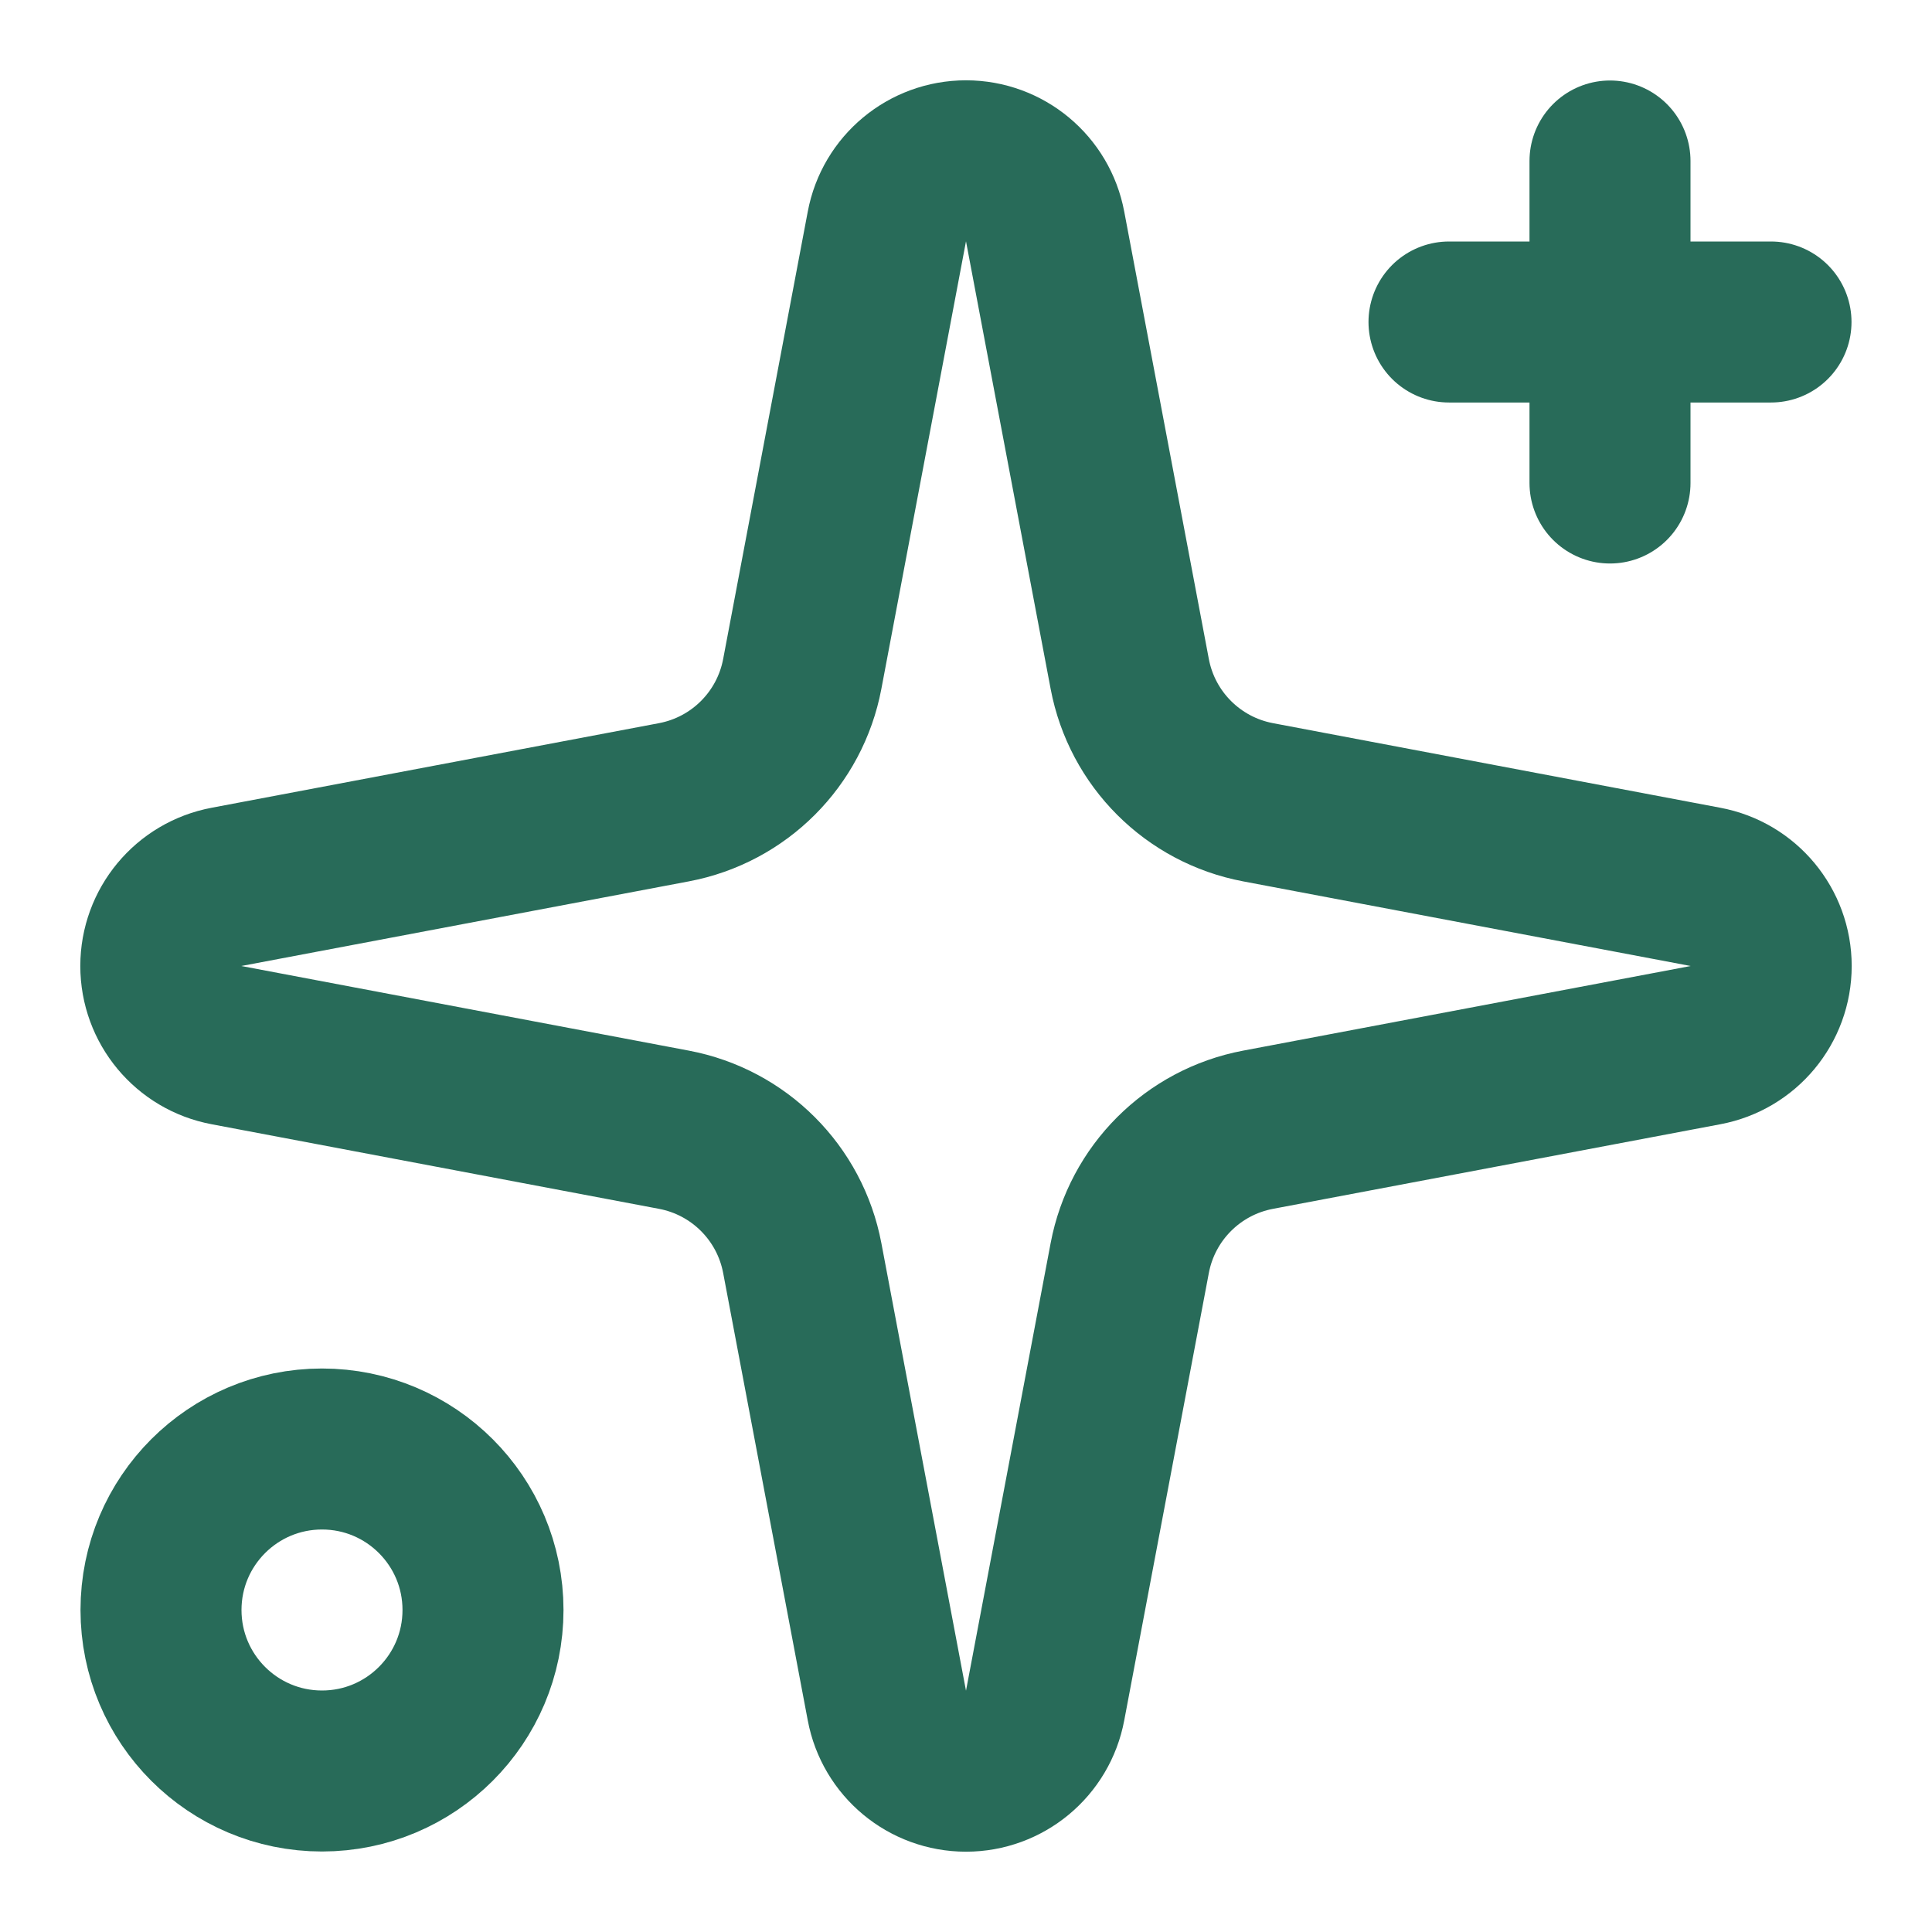
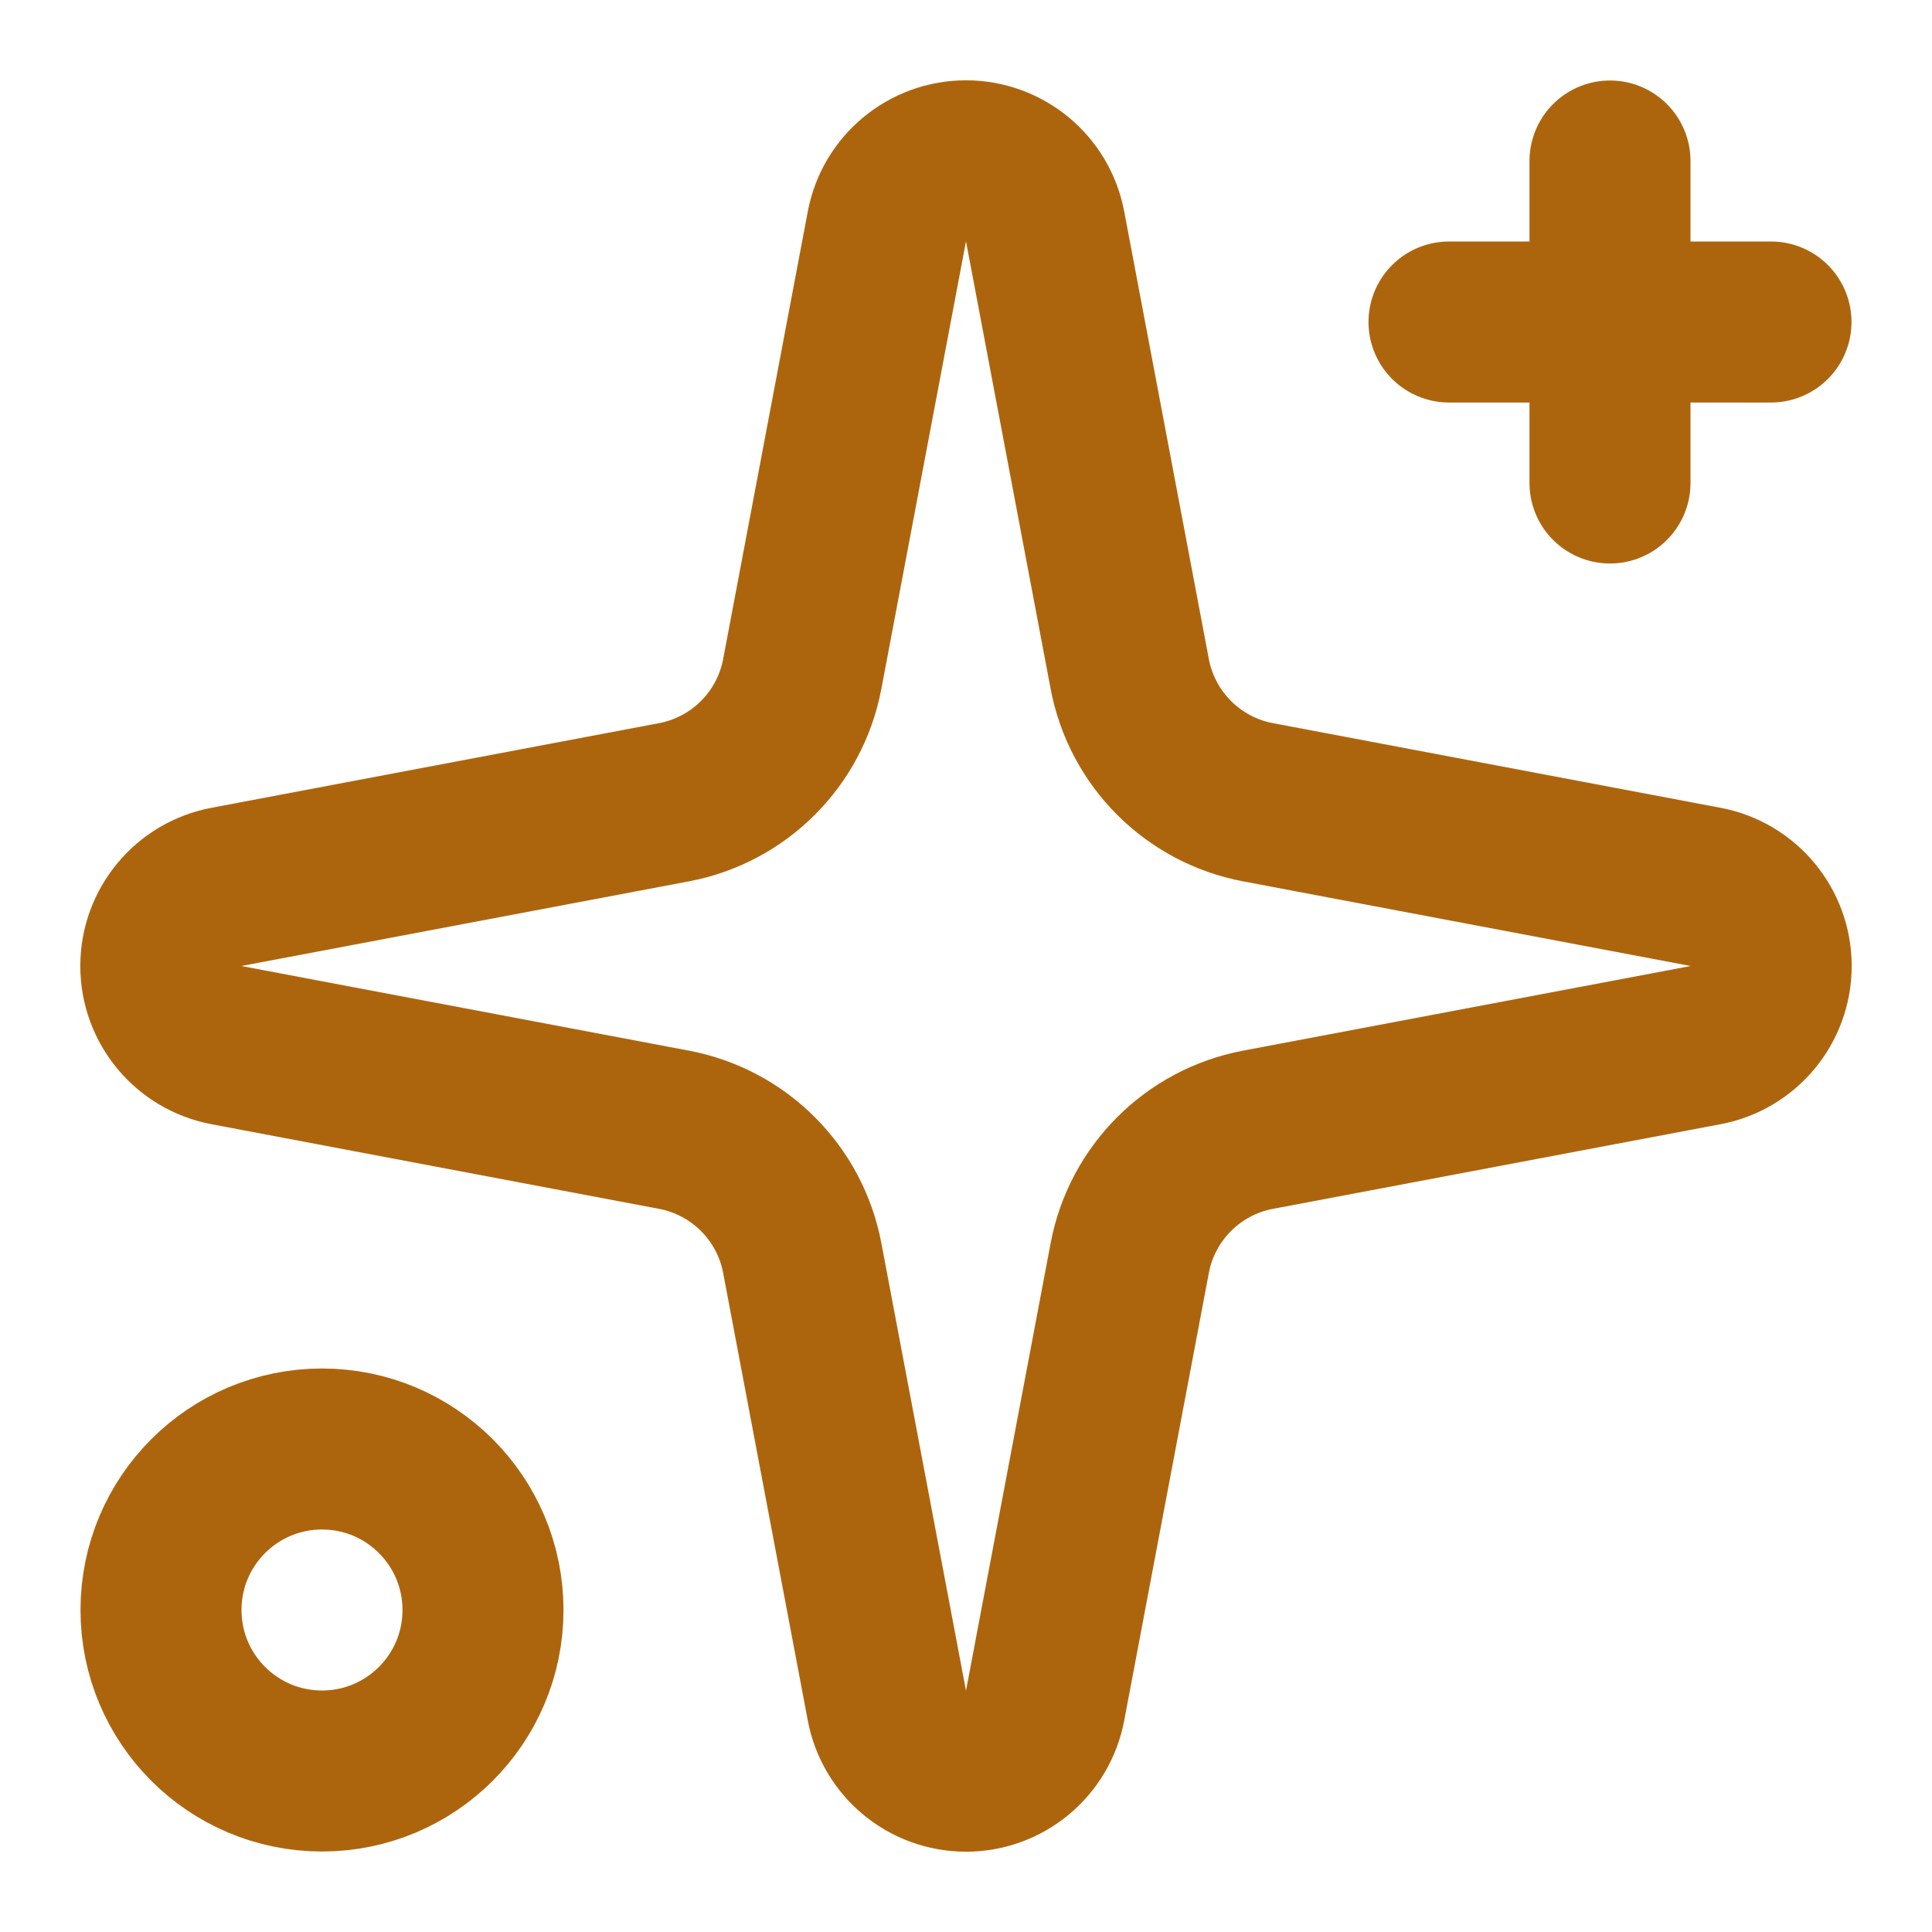
- <svg xmlns="http://www.w3.org/2000/svg" class="lucide lucide-sparkles" width="24" height="24" viewBox="0 0 24 24" fill="none" stroke="#286b59" stroke-width="2" stroke-linecap="round" stroke-linejoin="round">
+ <svg xmlns="http://www.w3.org/2000/svg" class="lucide lucide-sparkles" width="24" height="24" viewBox="0 0 24 24" fill="none" stroke="#AD650D" stroke-width="2" stroke-linecap="round" stroke-linejoin="round">
  <path d="M11.017 2.814a1 1 0 0 1 1.966 0l1.051 5.558a2 2 0 0 0 1.594 1.594l5.558 1.051a1 1 0 0 1 0 1.966l-5.558 1.051a2 2 0 0 0-1.594 1.594l-1.051 5.558a1 1 0 0 1-1.966 0l-1.051-5.558a2 2 0 0 0-1.594-1.594l-5.558-1.051a1 1 0 0 1 0-1.966l5.558-1.051a2 2 0 0 0 1.594-1.594z" />
  <path d="M20 2v4" />
  <path d="M22 4h-4" />
  <circle cx="4" cy="20" r="2" />
</svg>
